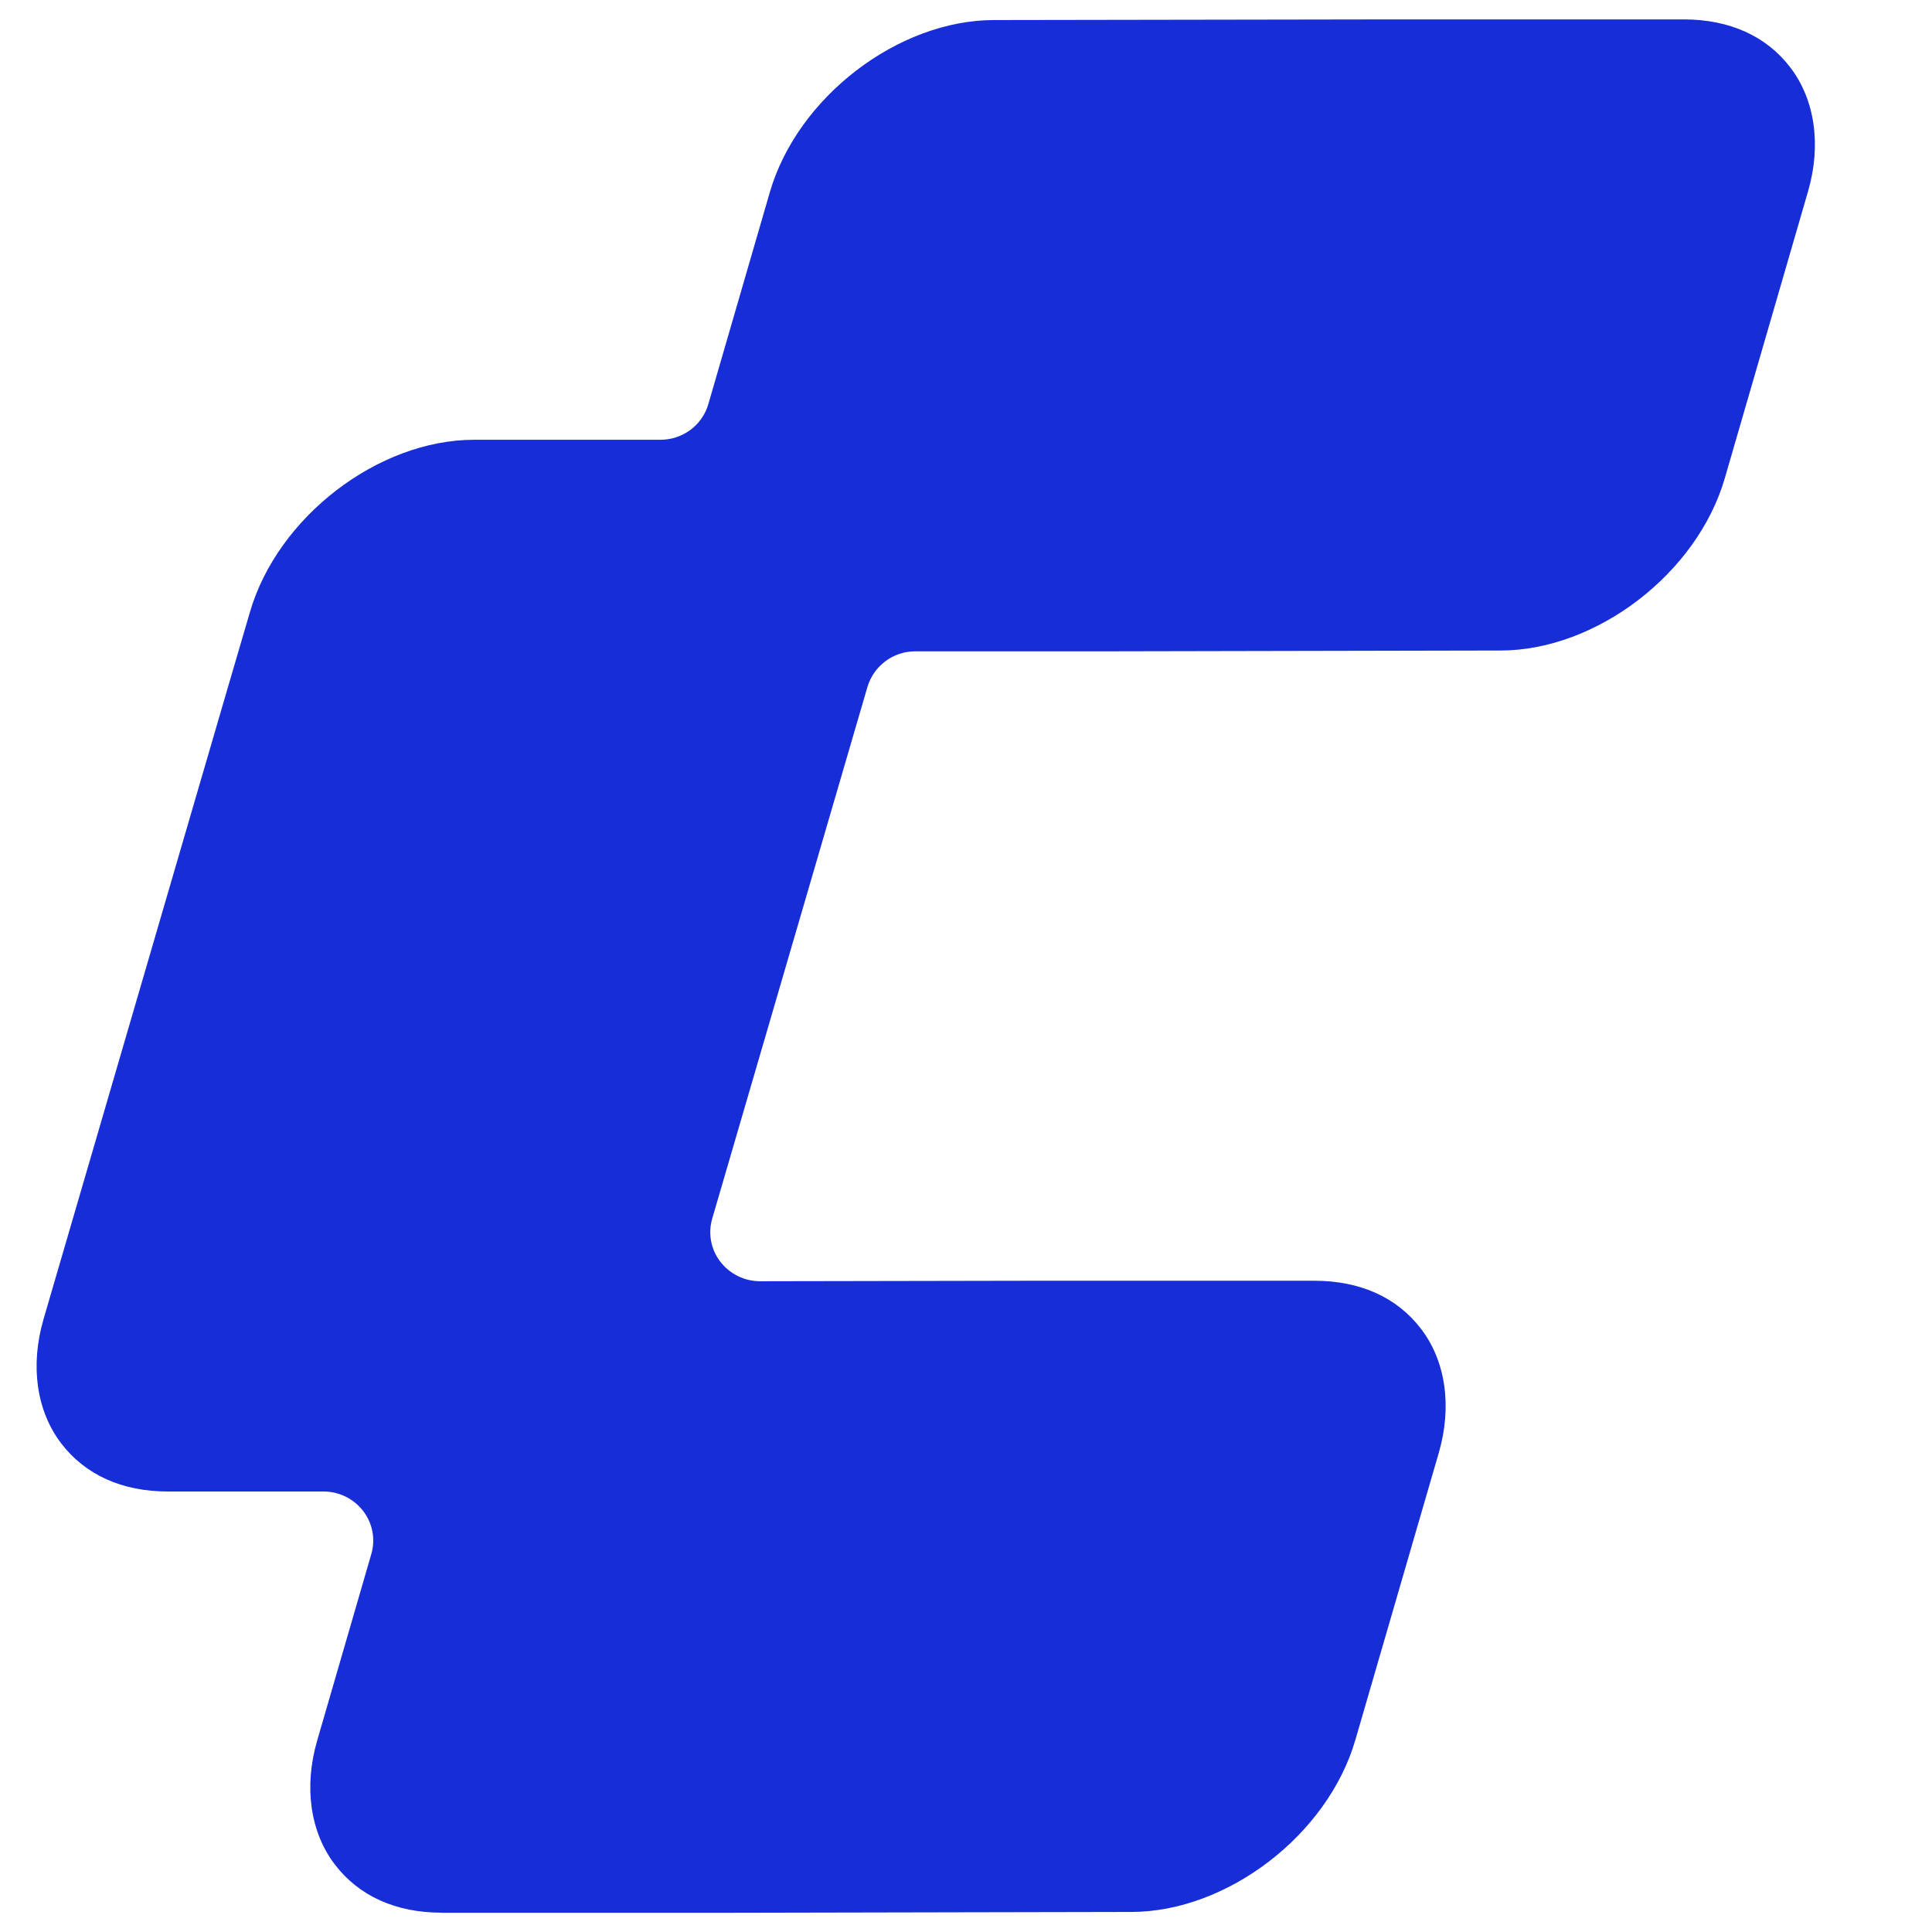
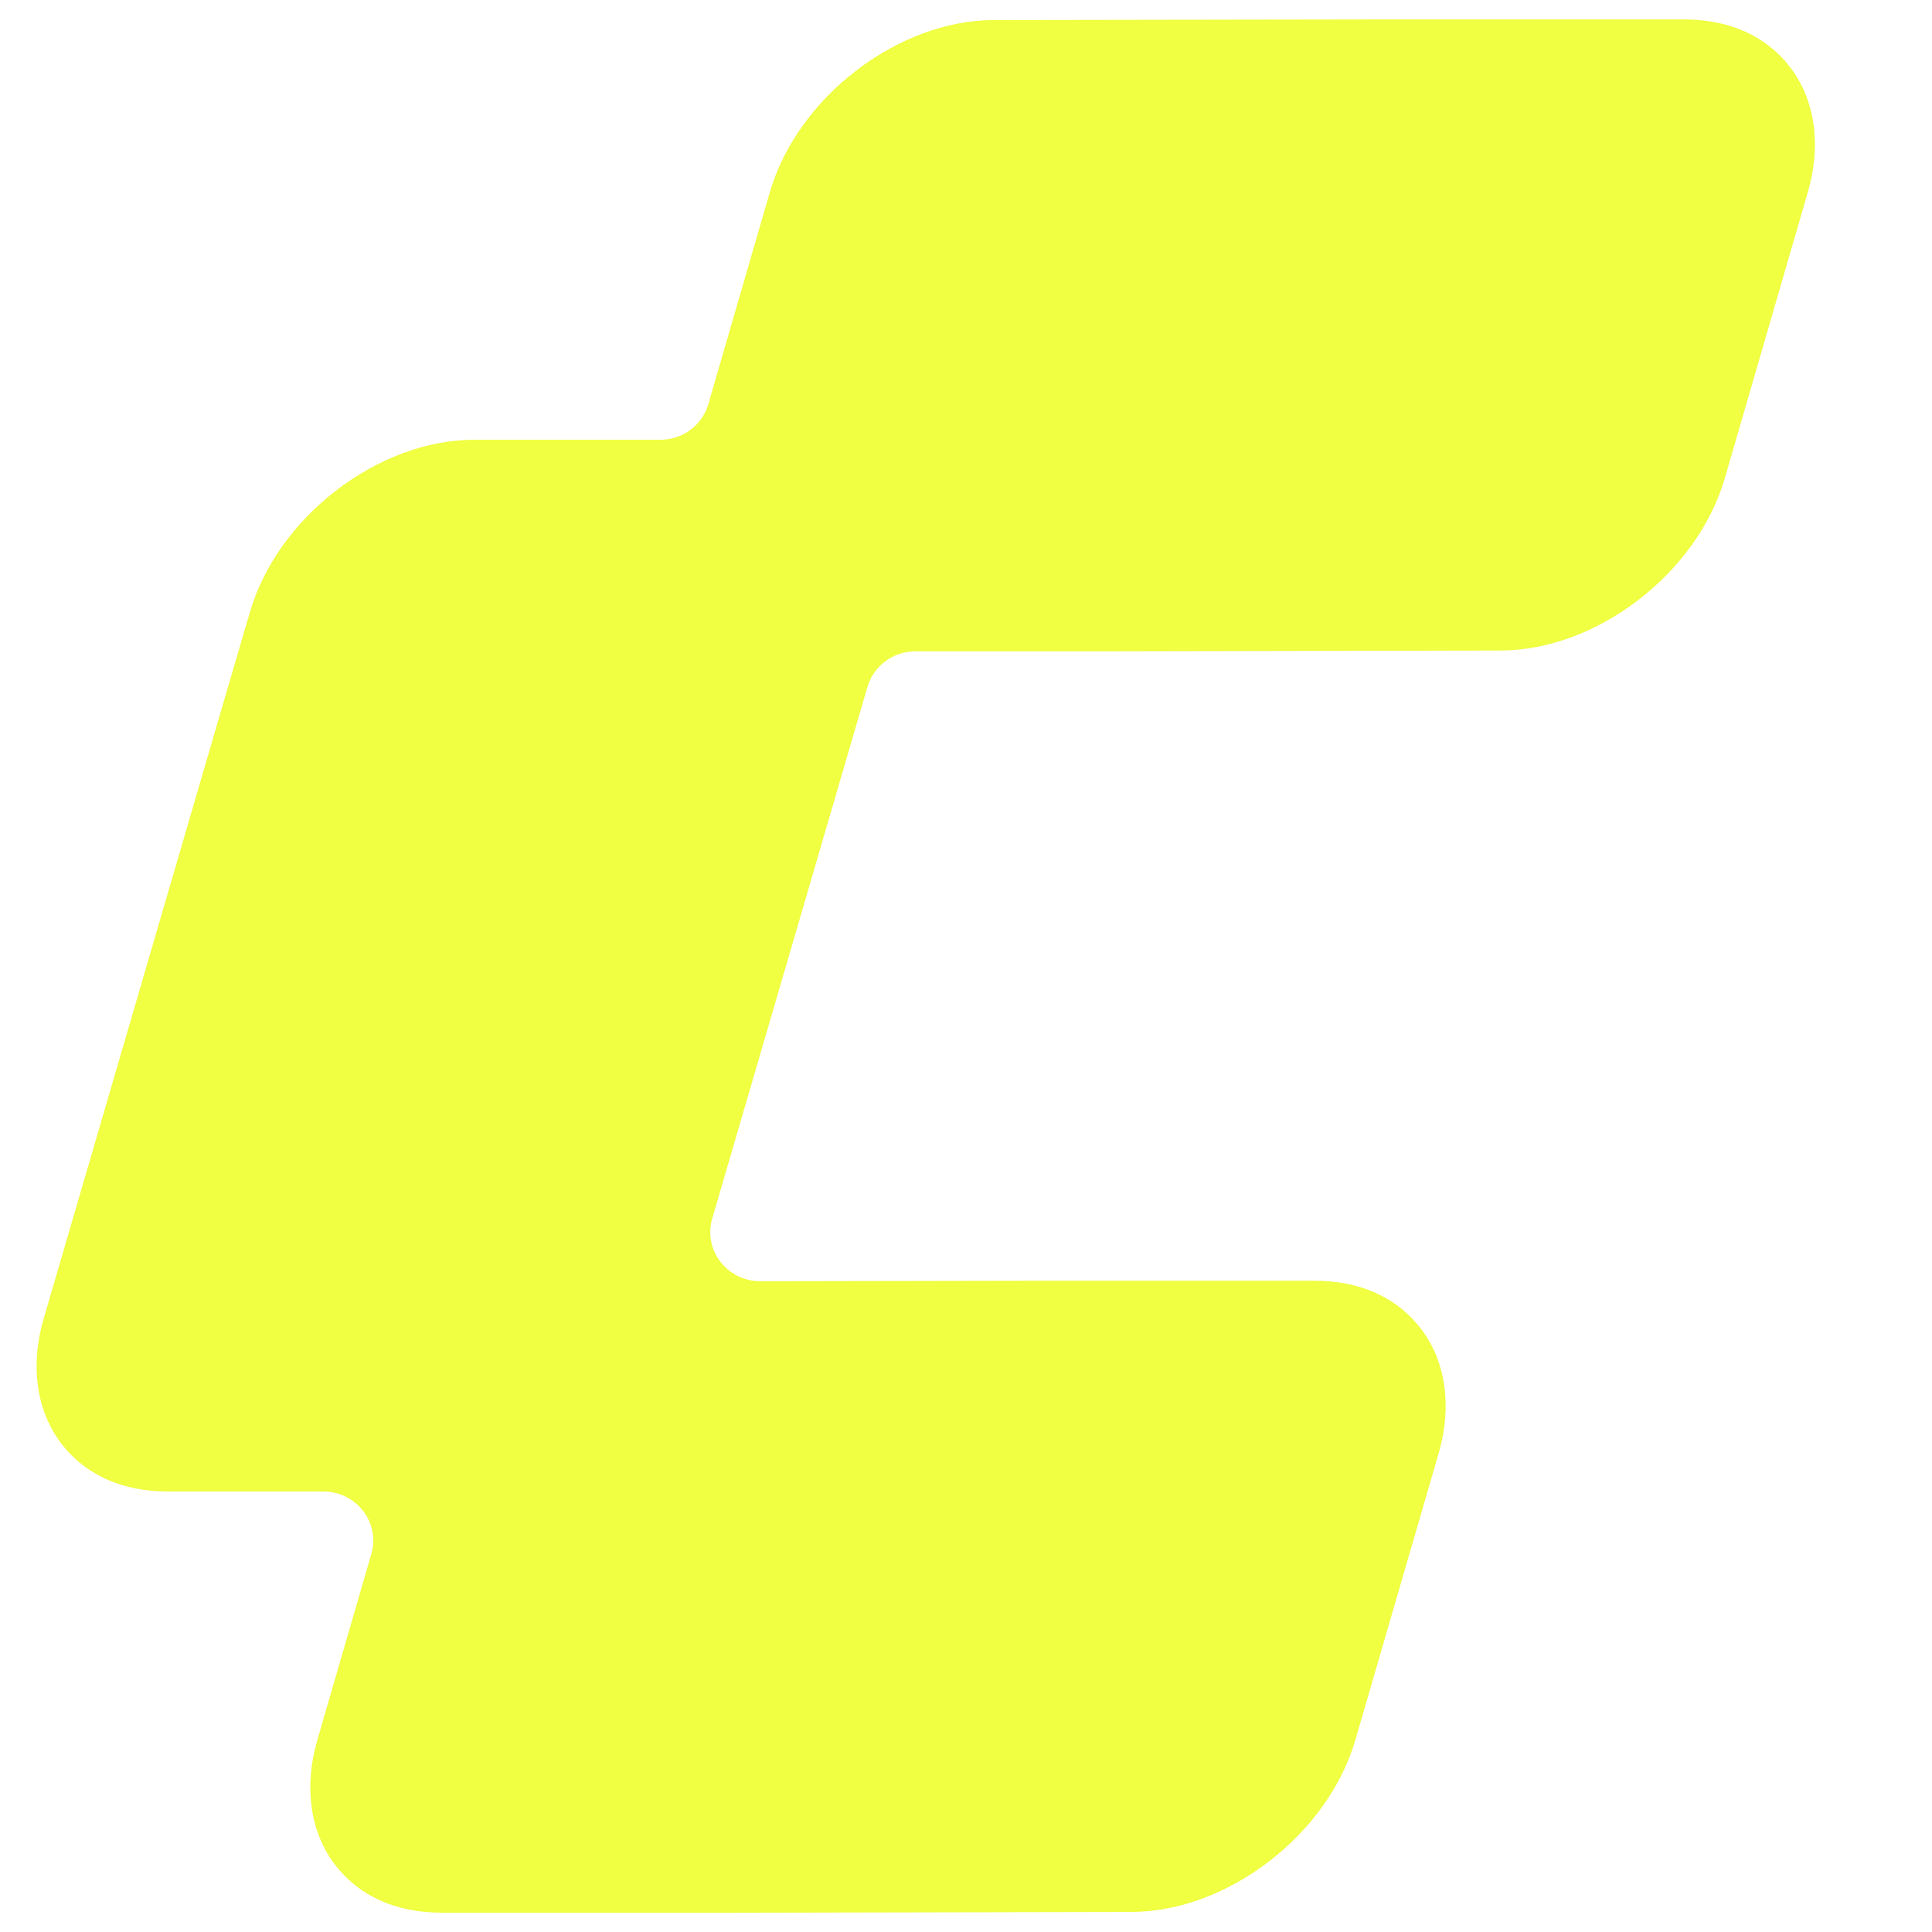
<svg xmlns="http://www.w3.org/2000/svg" width="1em" height="1em" style="flex:none;line-height:1" viewBox="0 0 24 24">
-   <path fill="#172dd7" d="M5.485 23.76c-.568 0-1.026-.207-1.325-.598-.307-.402-.387-.964-.22-1.54l.672-2.315a.6.6 0 0 0-.1-.536.62.62 0 0 0-.494-.243H2.085c-.568 0-1.026-.207-1.325-.598-.307-.403-.387-.964-.22-1.54l2.31-7.917.255-.87c.343-1.18 1.592-2.14 2.786-2.14h2.313c.276 0 .519-.18.595-.442l.764-2.633C9.906 1.208 11.155.249 12.35.249l4.945-.008h3.62c.568 0 1.027.206 1.325.597.307.402.387.964.22 1.54l-1.035 3.566c-.343 1.178-1.593 2.137-2.787 2.137l-4.956.01H11.37a.62.62 0 0 0-.594.441l-1.928 6.604a.6.6 0 0 0 .1.537c.118.153.3.243.495.243l3.275-.006h3.61c.568 0 1.026.206 1.325.598.307.402.387.964.22 1.54l-1.036 3.565c-.342 1.179-1.592 2.138-2.786 2.138l-4.957.01h-3.61z" />
+   <path fill="#f0ff41" d="M5.485 23.76c-.568 0-1.026-.207-1.325-.598-.307-.402-.387-.964-.22-1.54l.672-2.315a.6.6 0 0 0-.1-.536.62.62 0 0 0-.494-.243H2.085c-.568 0-1.026-.207-1.325-.598-.307-.403-.387-.964-.22-1.54l2.31-7.917.255-.87c.343-1.18 1.592-2.14 2.786-2.14h2.313c.276 0 .519-.18.595-.442l.764-2.633C9.906 1.208 11.155.249 12.35.249l4.945-.008h3.62c.568 0 1.027.206 1.325.597.307.402.387.964.22 1.54l-1.035 3.566c-.343 1.178-1.593 2.137-2.787 2.137l-4.956.01H11.37a.62.62 0 0 0-.594.441l-1.928 6.604a.6.6 0 0 0 .1.537c.118.153.3.243.495.243l3.275-.006h3.61c.568 0 1.026.206 1.325.598.307.402.387.964.22 1.54l-1.036 3.565c-.342 1.179-1.592 2.138-2.786 2.138l-4.957.01h-3.61z" />
</svg>
